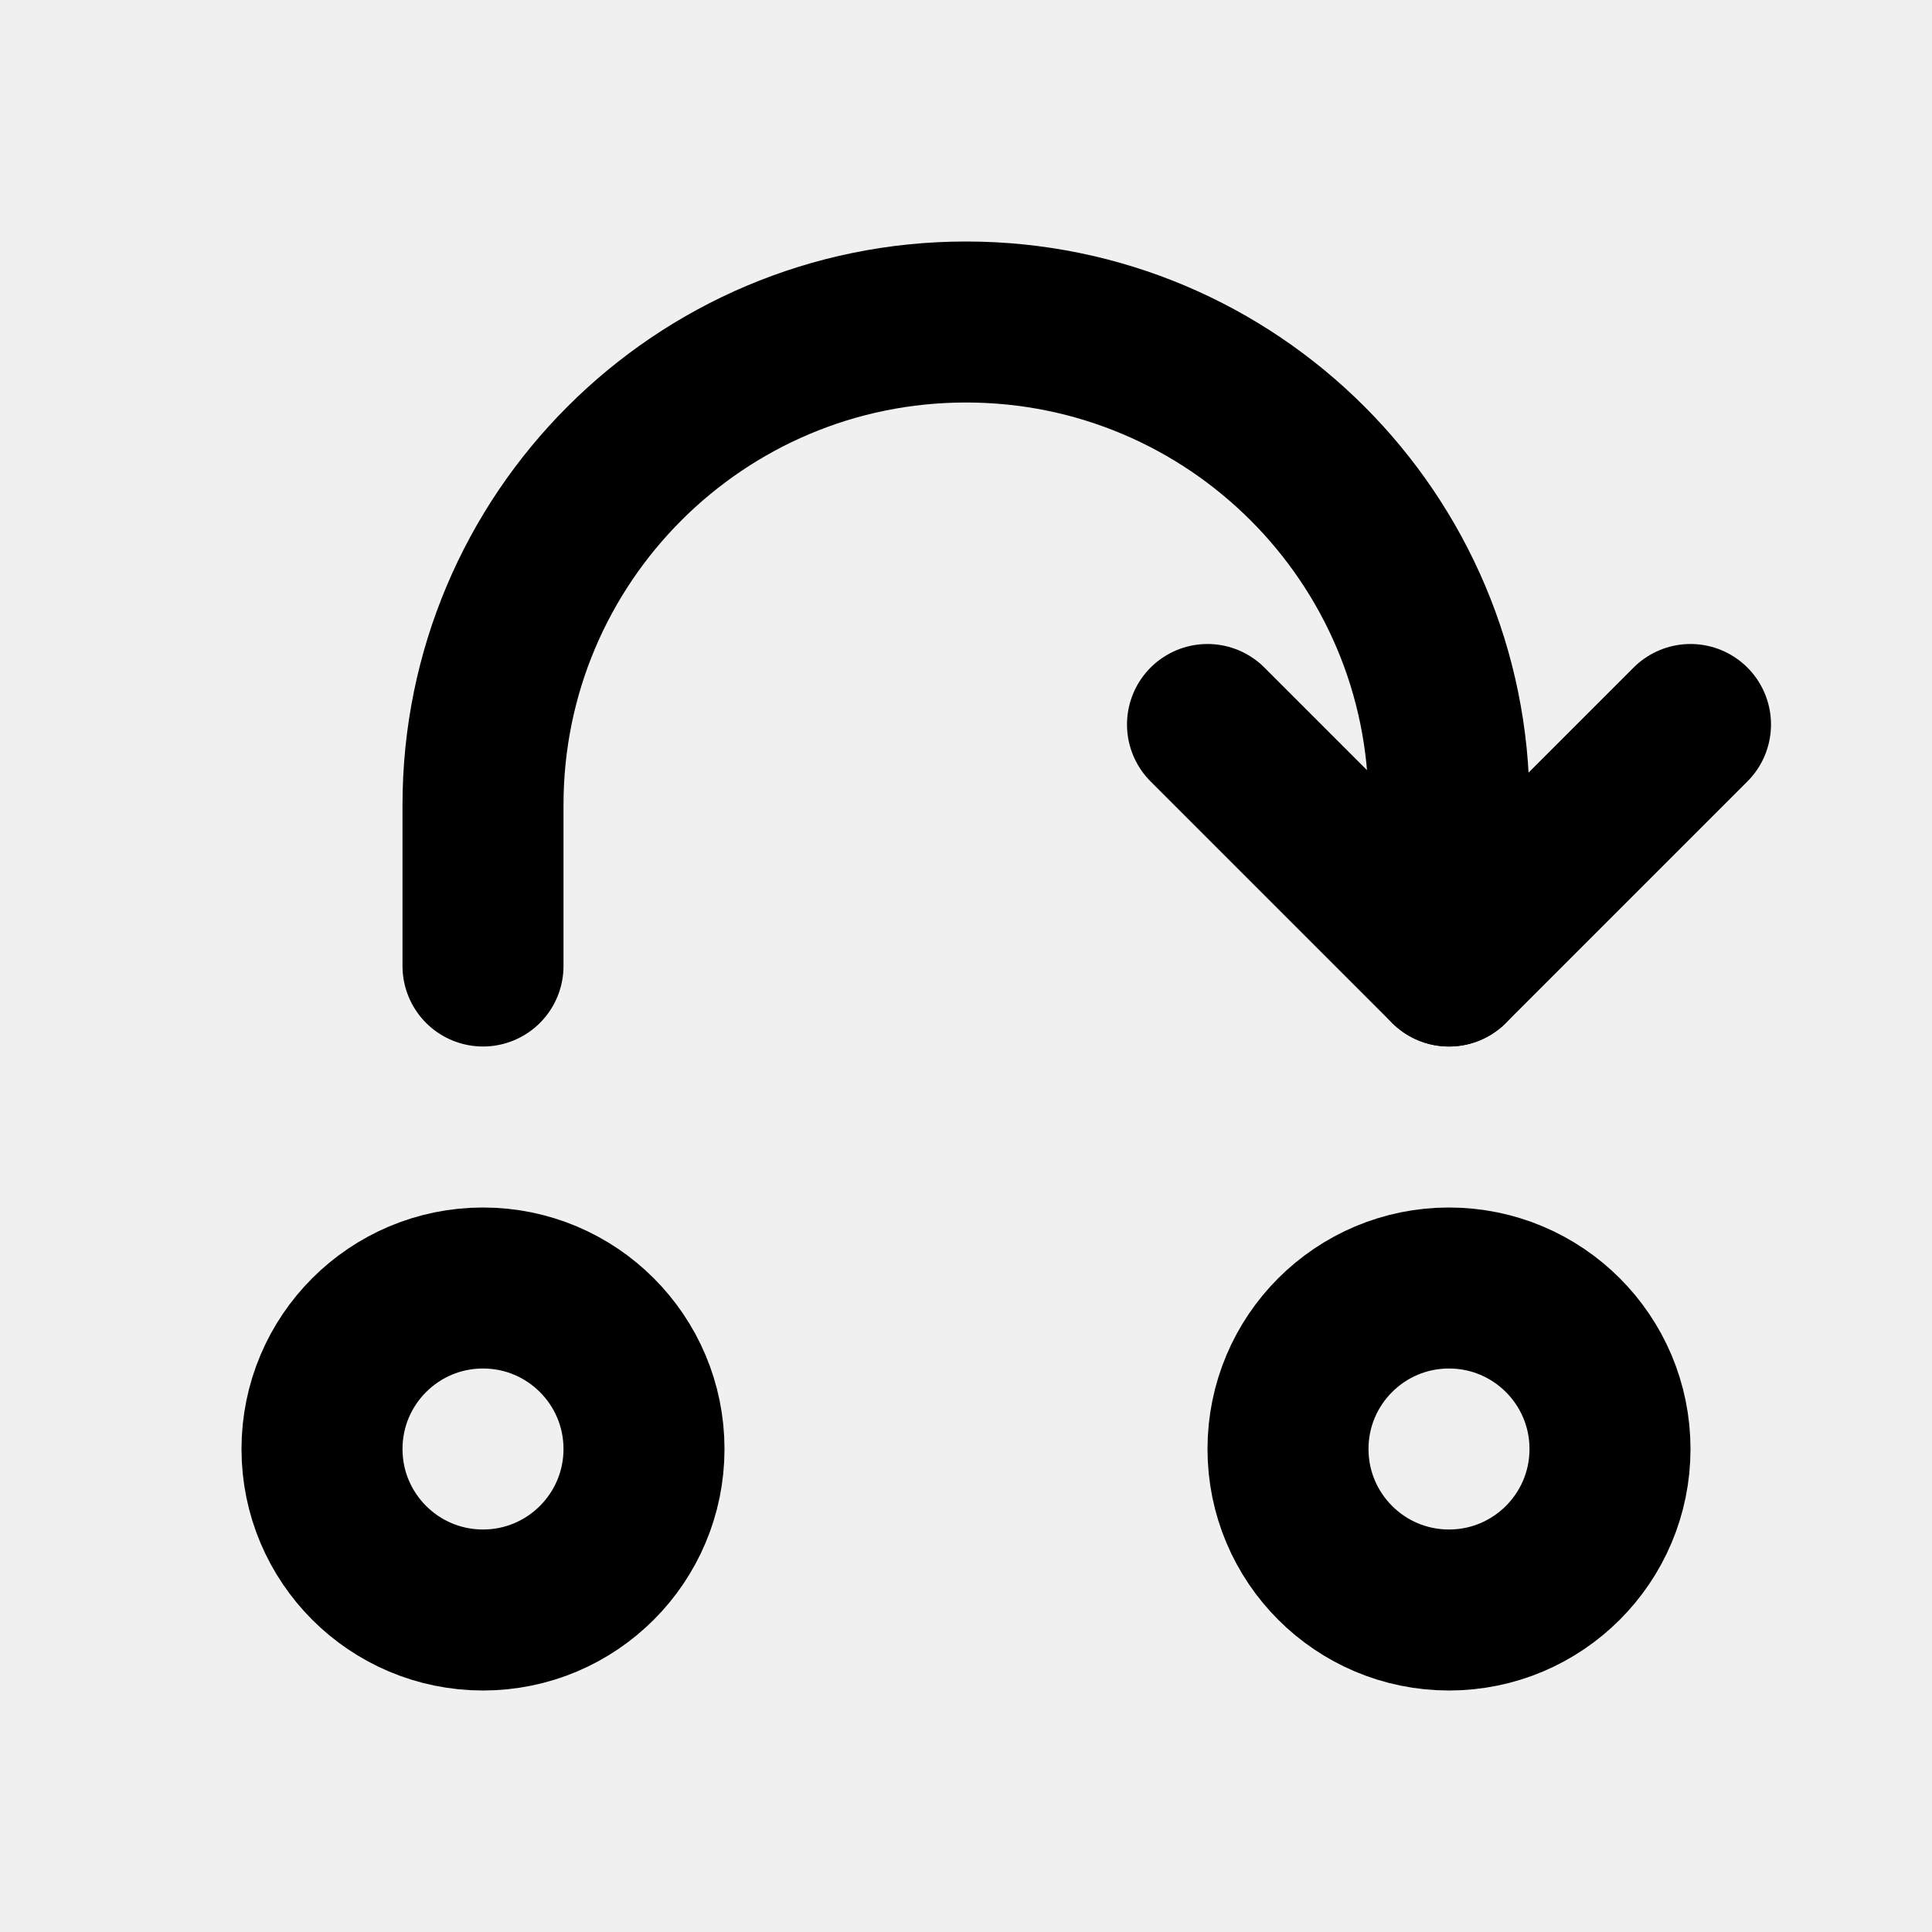
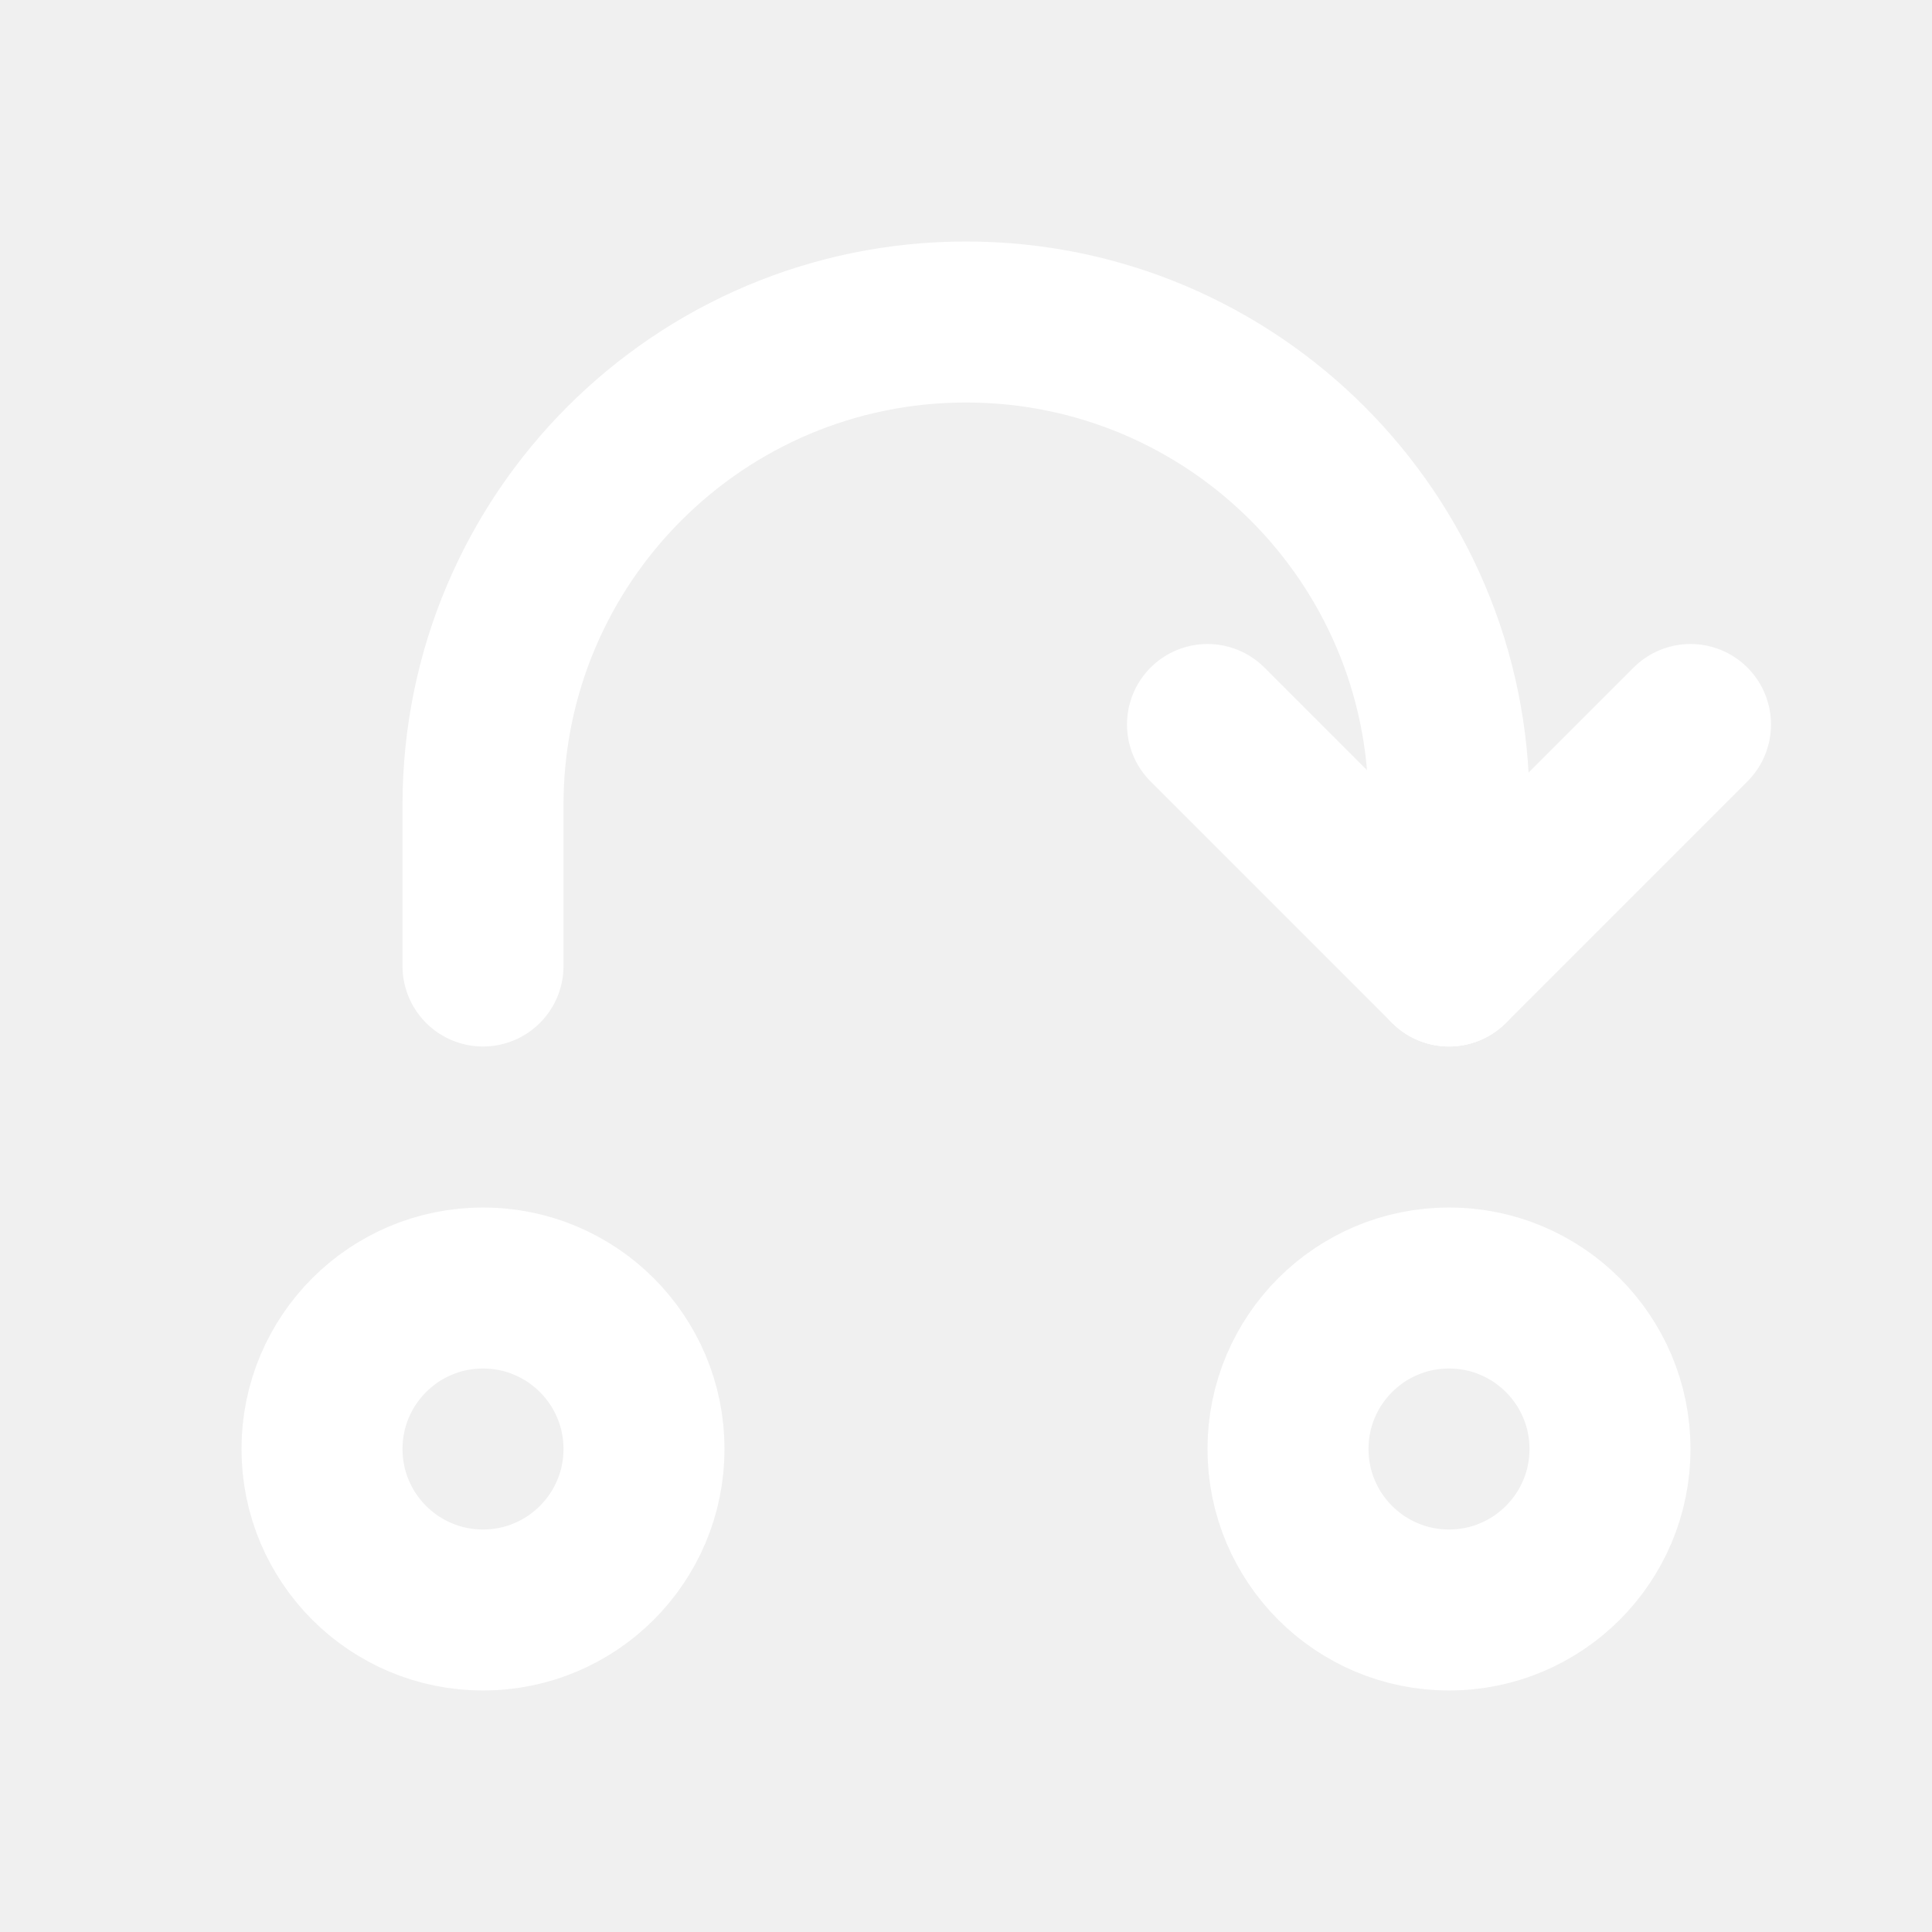
- <svg xmlns="http://www.w3.org/2000/svg" width="24" height="24" viewBox="0 0 24 24" fill="none" stroke="currentColor" stroke-width="2" stroke-linecap="round" stroke-linejoin="round" class="icon icon-tabler icons-tabler-outline icon-tabler-status-change">
+ <svg xmlns="http://www.w3.org/2000/svg" width="24" height="24" viewBox="0 0 24 24" fill="none" stroke="white" stroke-width="2" stroke-linecap="round" stroke-linejoin="round" class="icon icon-tabler icons-tabler-outline icon-tabler-status-change">
  <path stroke="none" d="M0 0h24v24H0z" fill="none" />
  <path d="M6 18m-2 0a2 2 0 1 0 4 0a2 2 0 1 0 -4 0" />
  <path d="M18 18m-2 0a2 2 0 1 0 4 0a2 2 0 1 0 -4 0" />
  <path d="M6 12v-2a6 6 0 1 1 12 0v2" />
  <path d="M15 9l3 3l3 -3" />
</svg>
